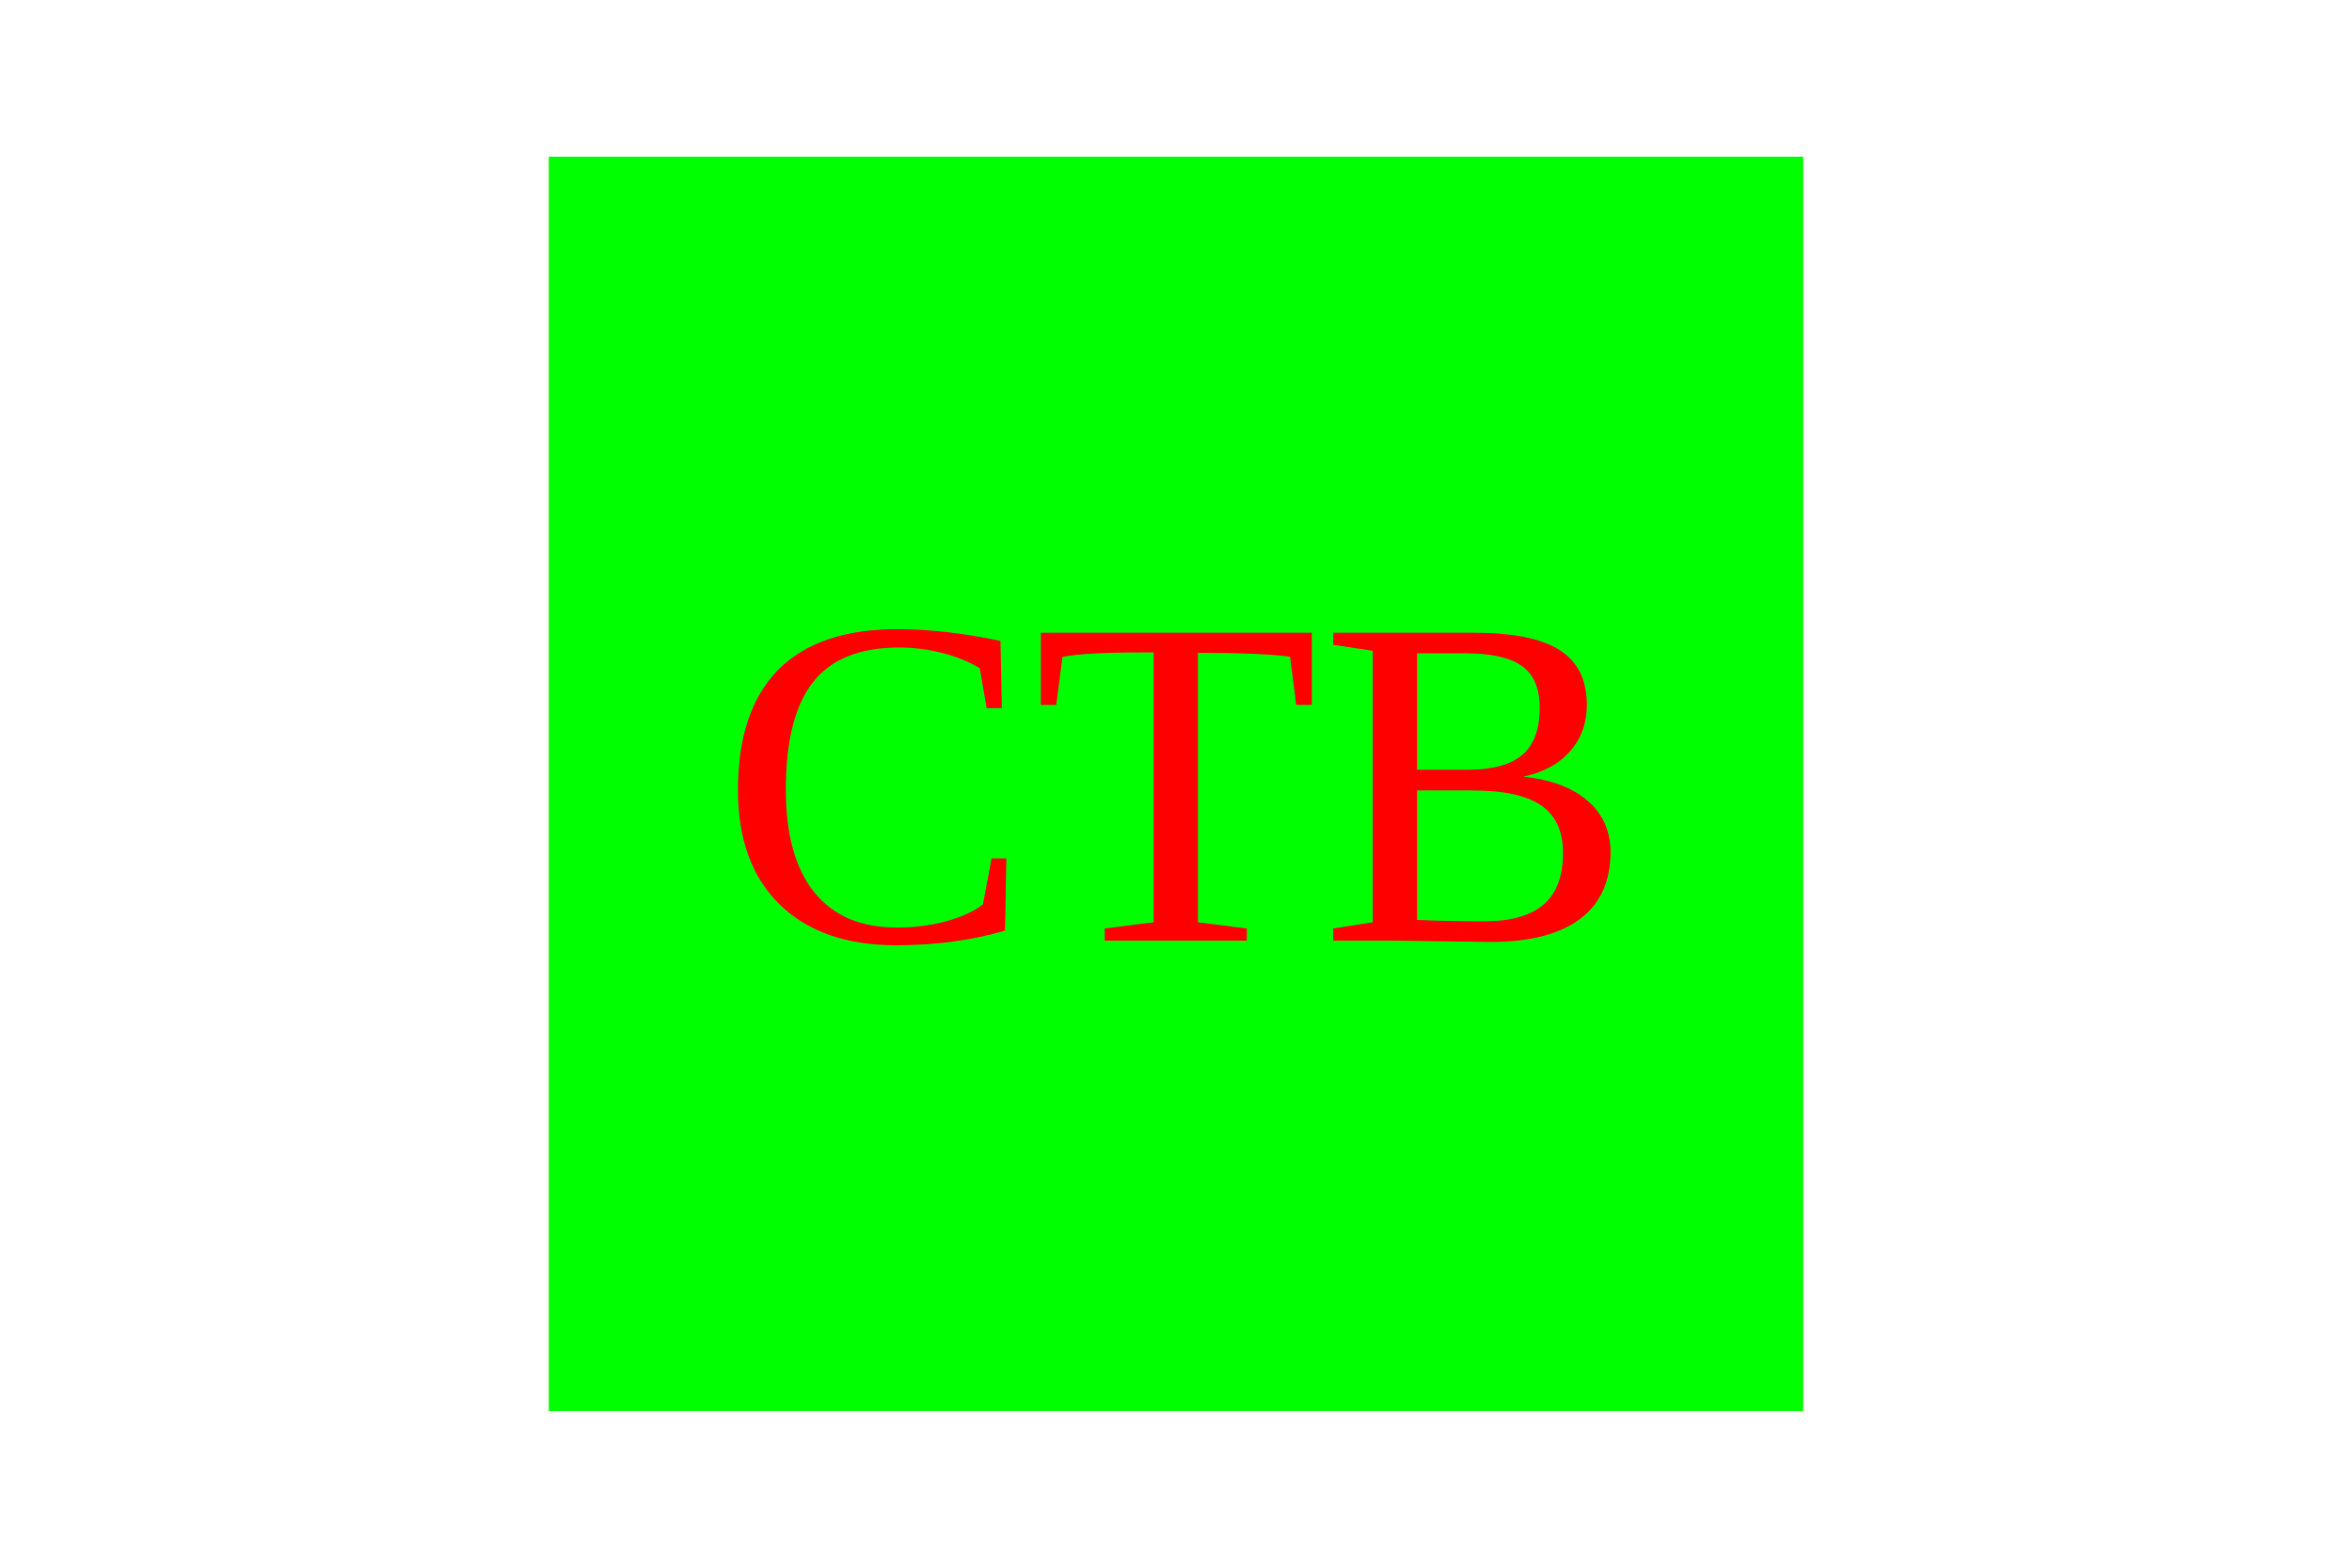
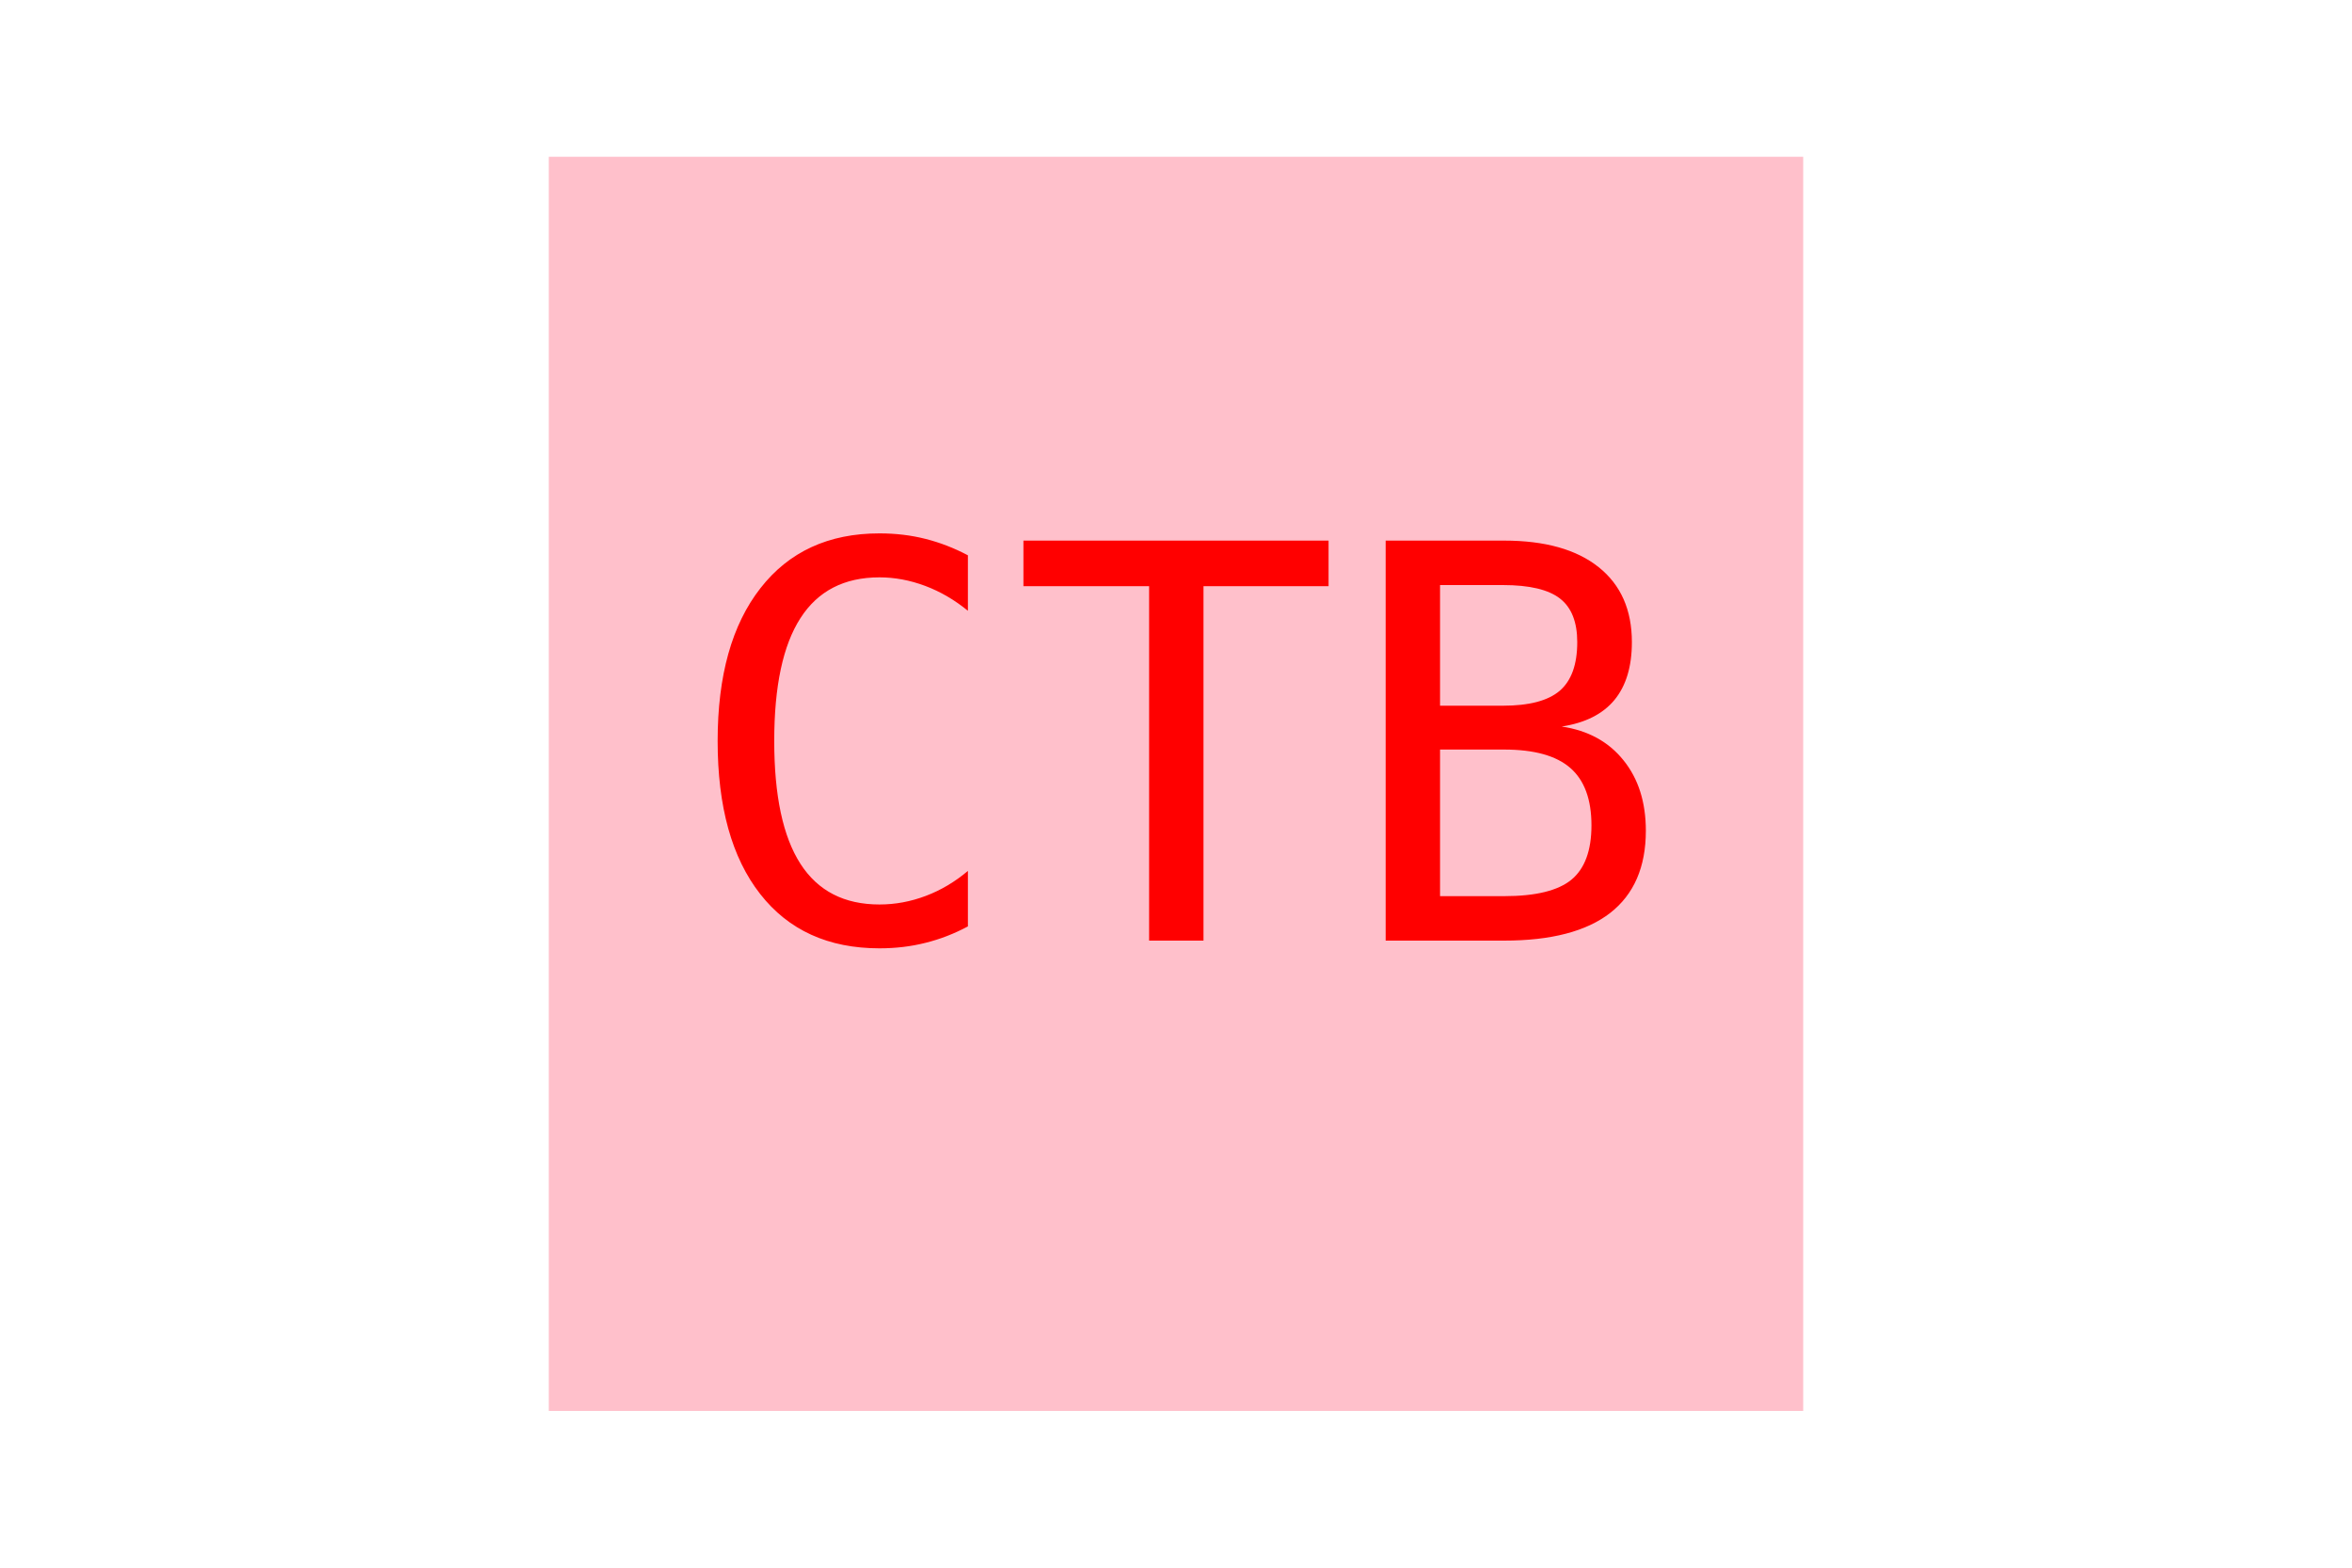
<svg xmlns="http://www.w3.org/2000/svg" version="1.1" width="300" height="200">
-   <polygon points="70,20 70,180 230,180 230,20" fill="lime" />
-   <text x="150" y="120" font-size="60" text-anchor="middle" fill="red">CTB</text>
+   <polygon points="70,20 70,180 230,180 230,20" fill="pink" />
+   <text x="150" y="120" font-size="70" font-family="monospace" text-anchor="middle" fill="red">CTB</text>
</svg>
